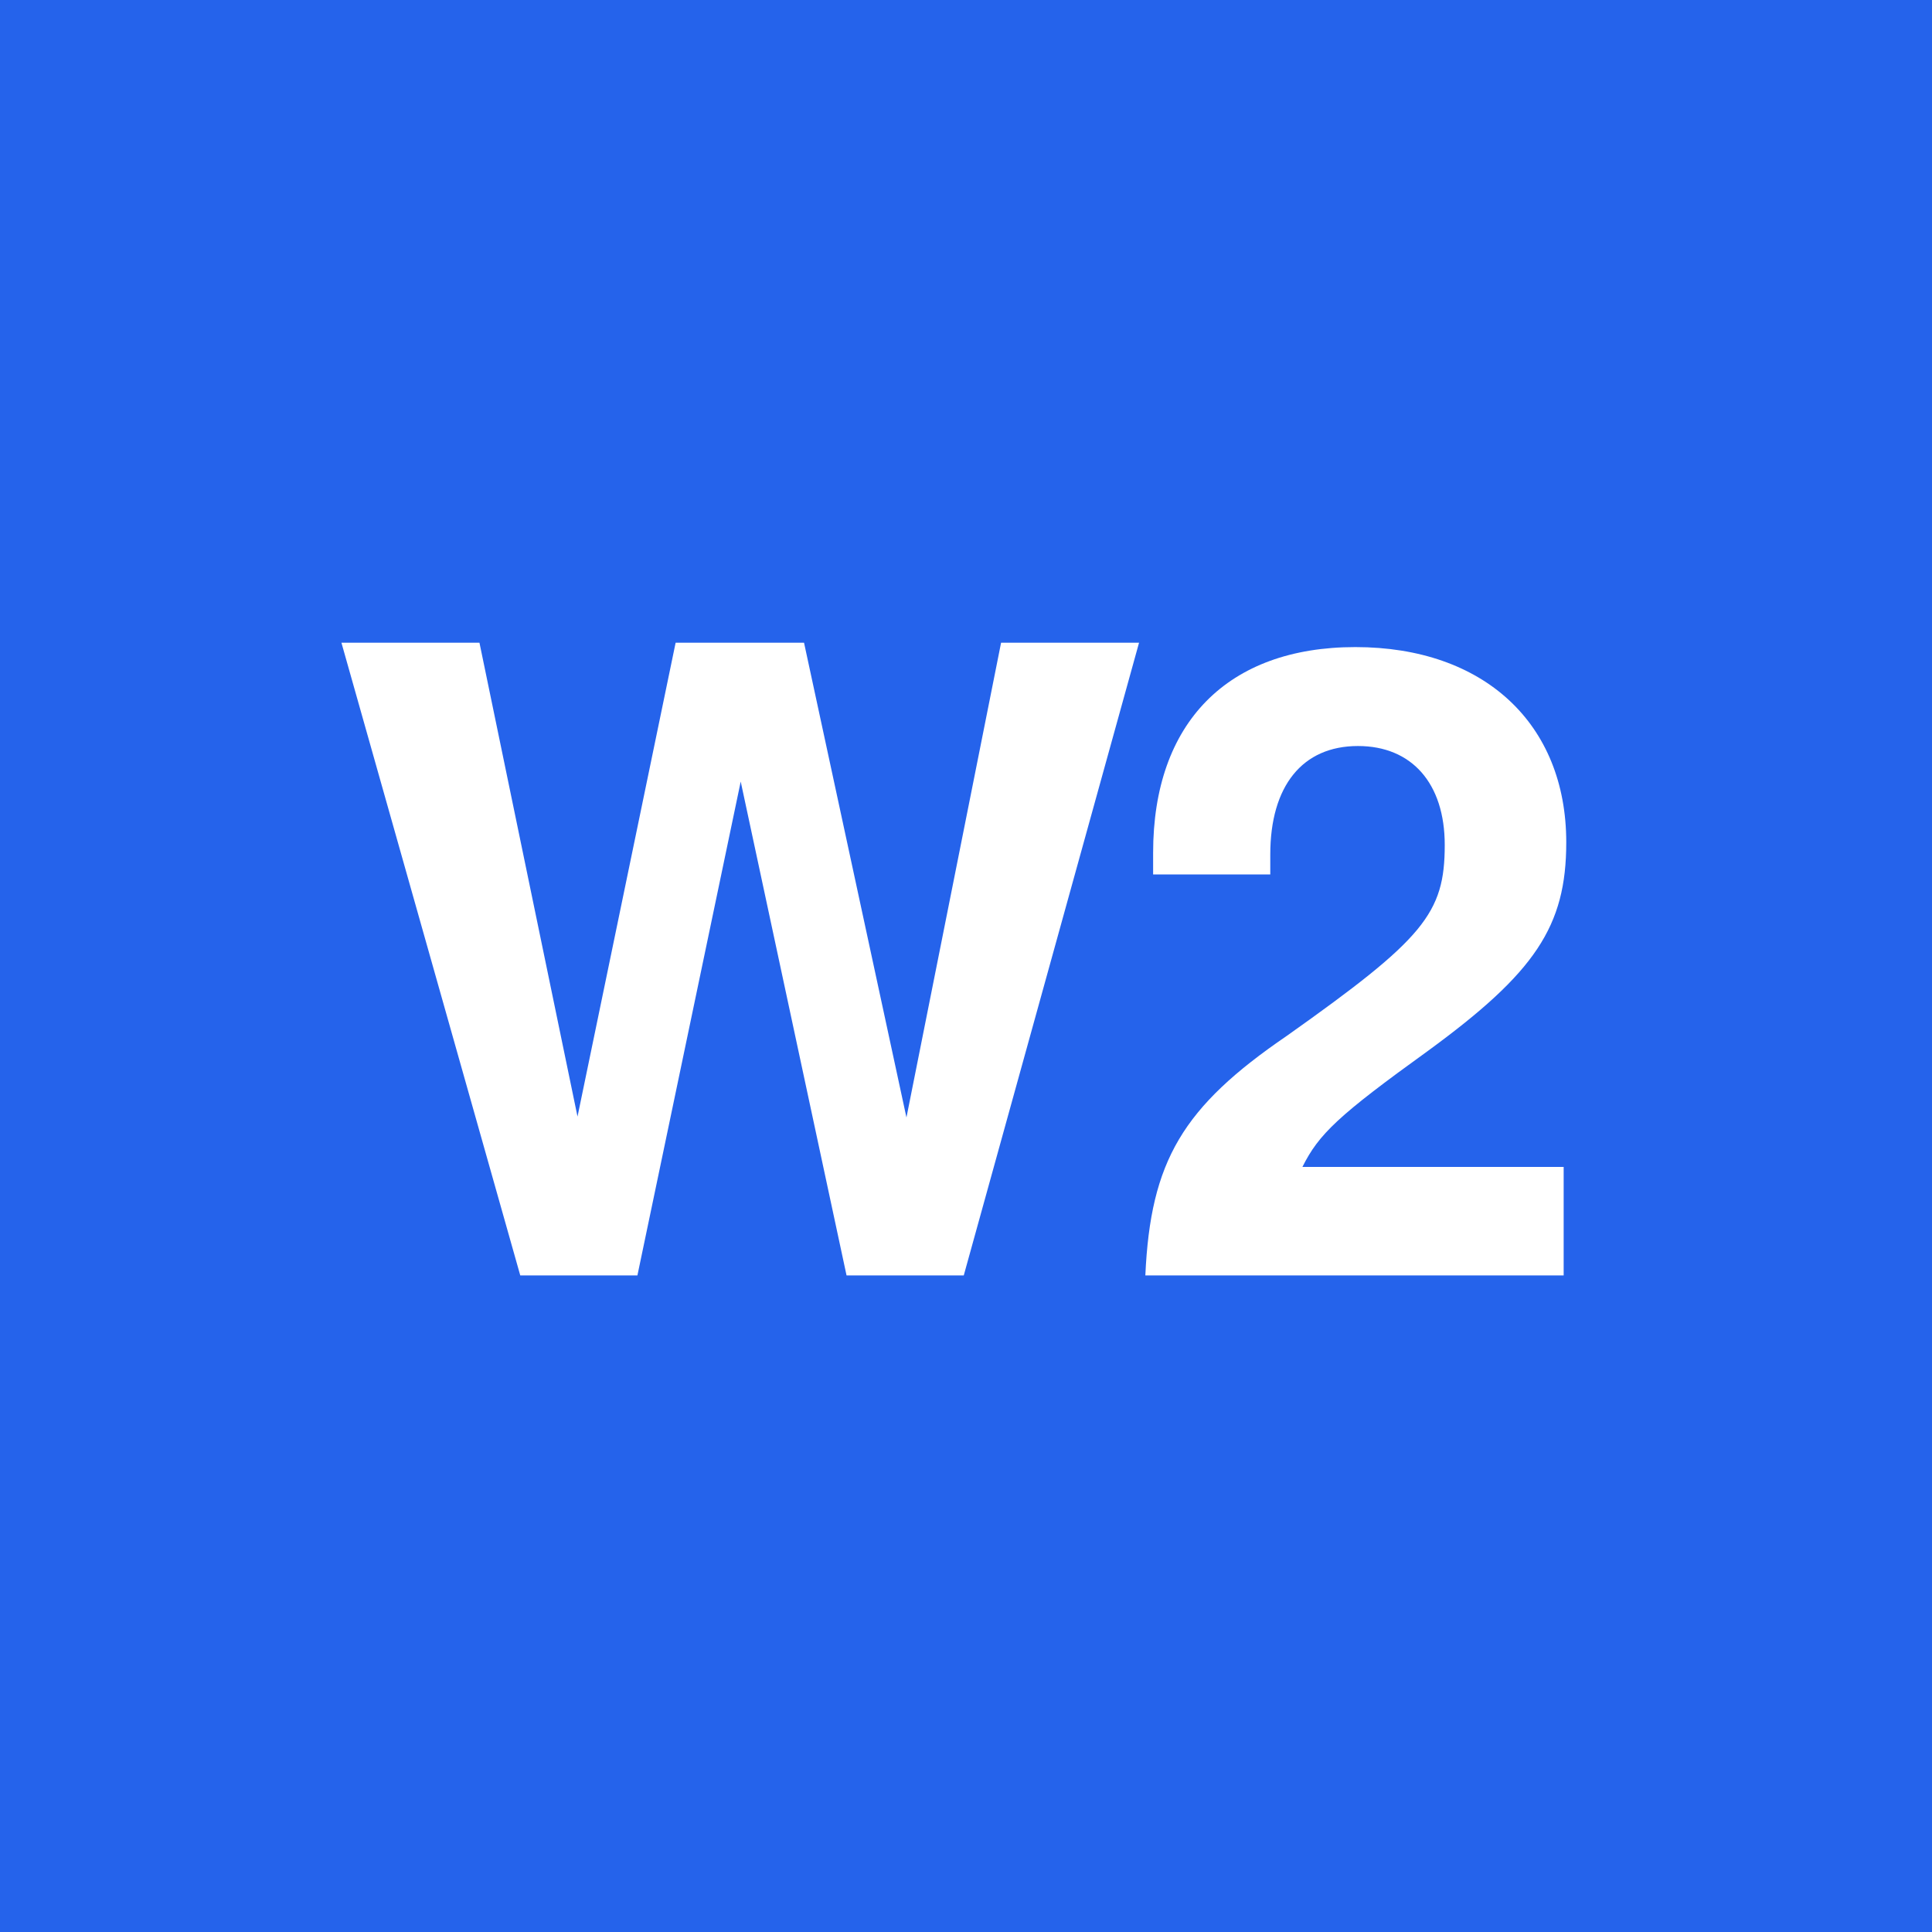
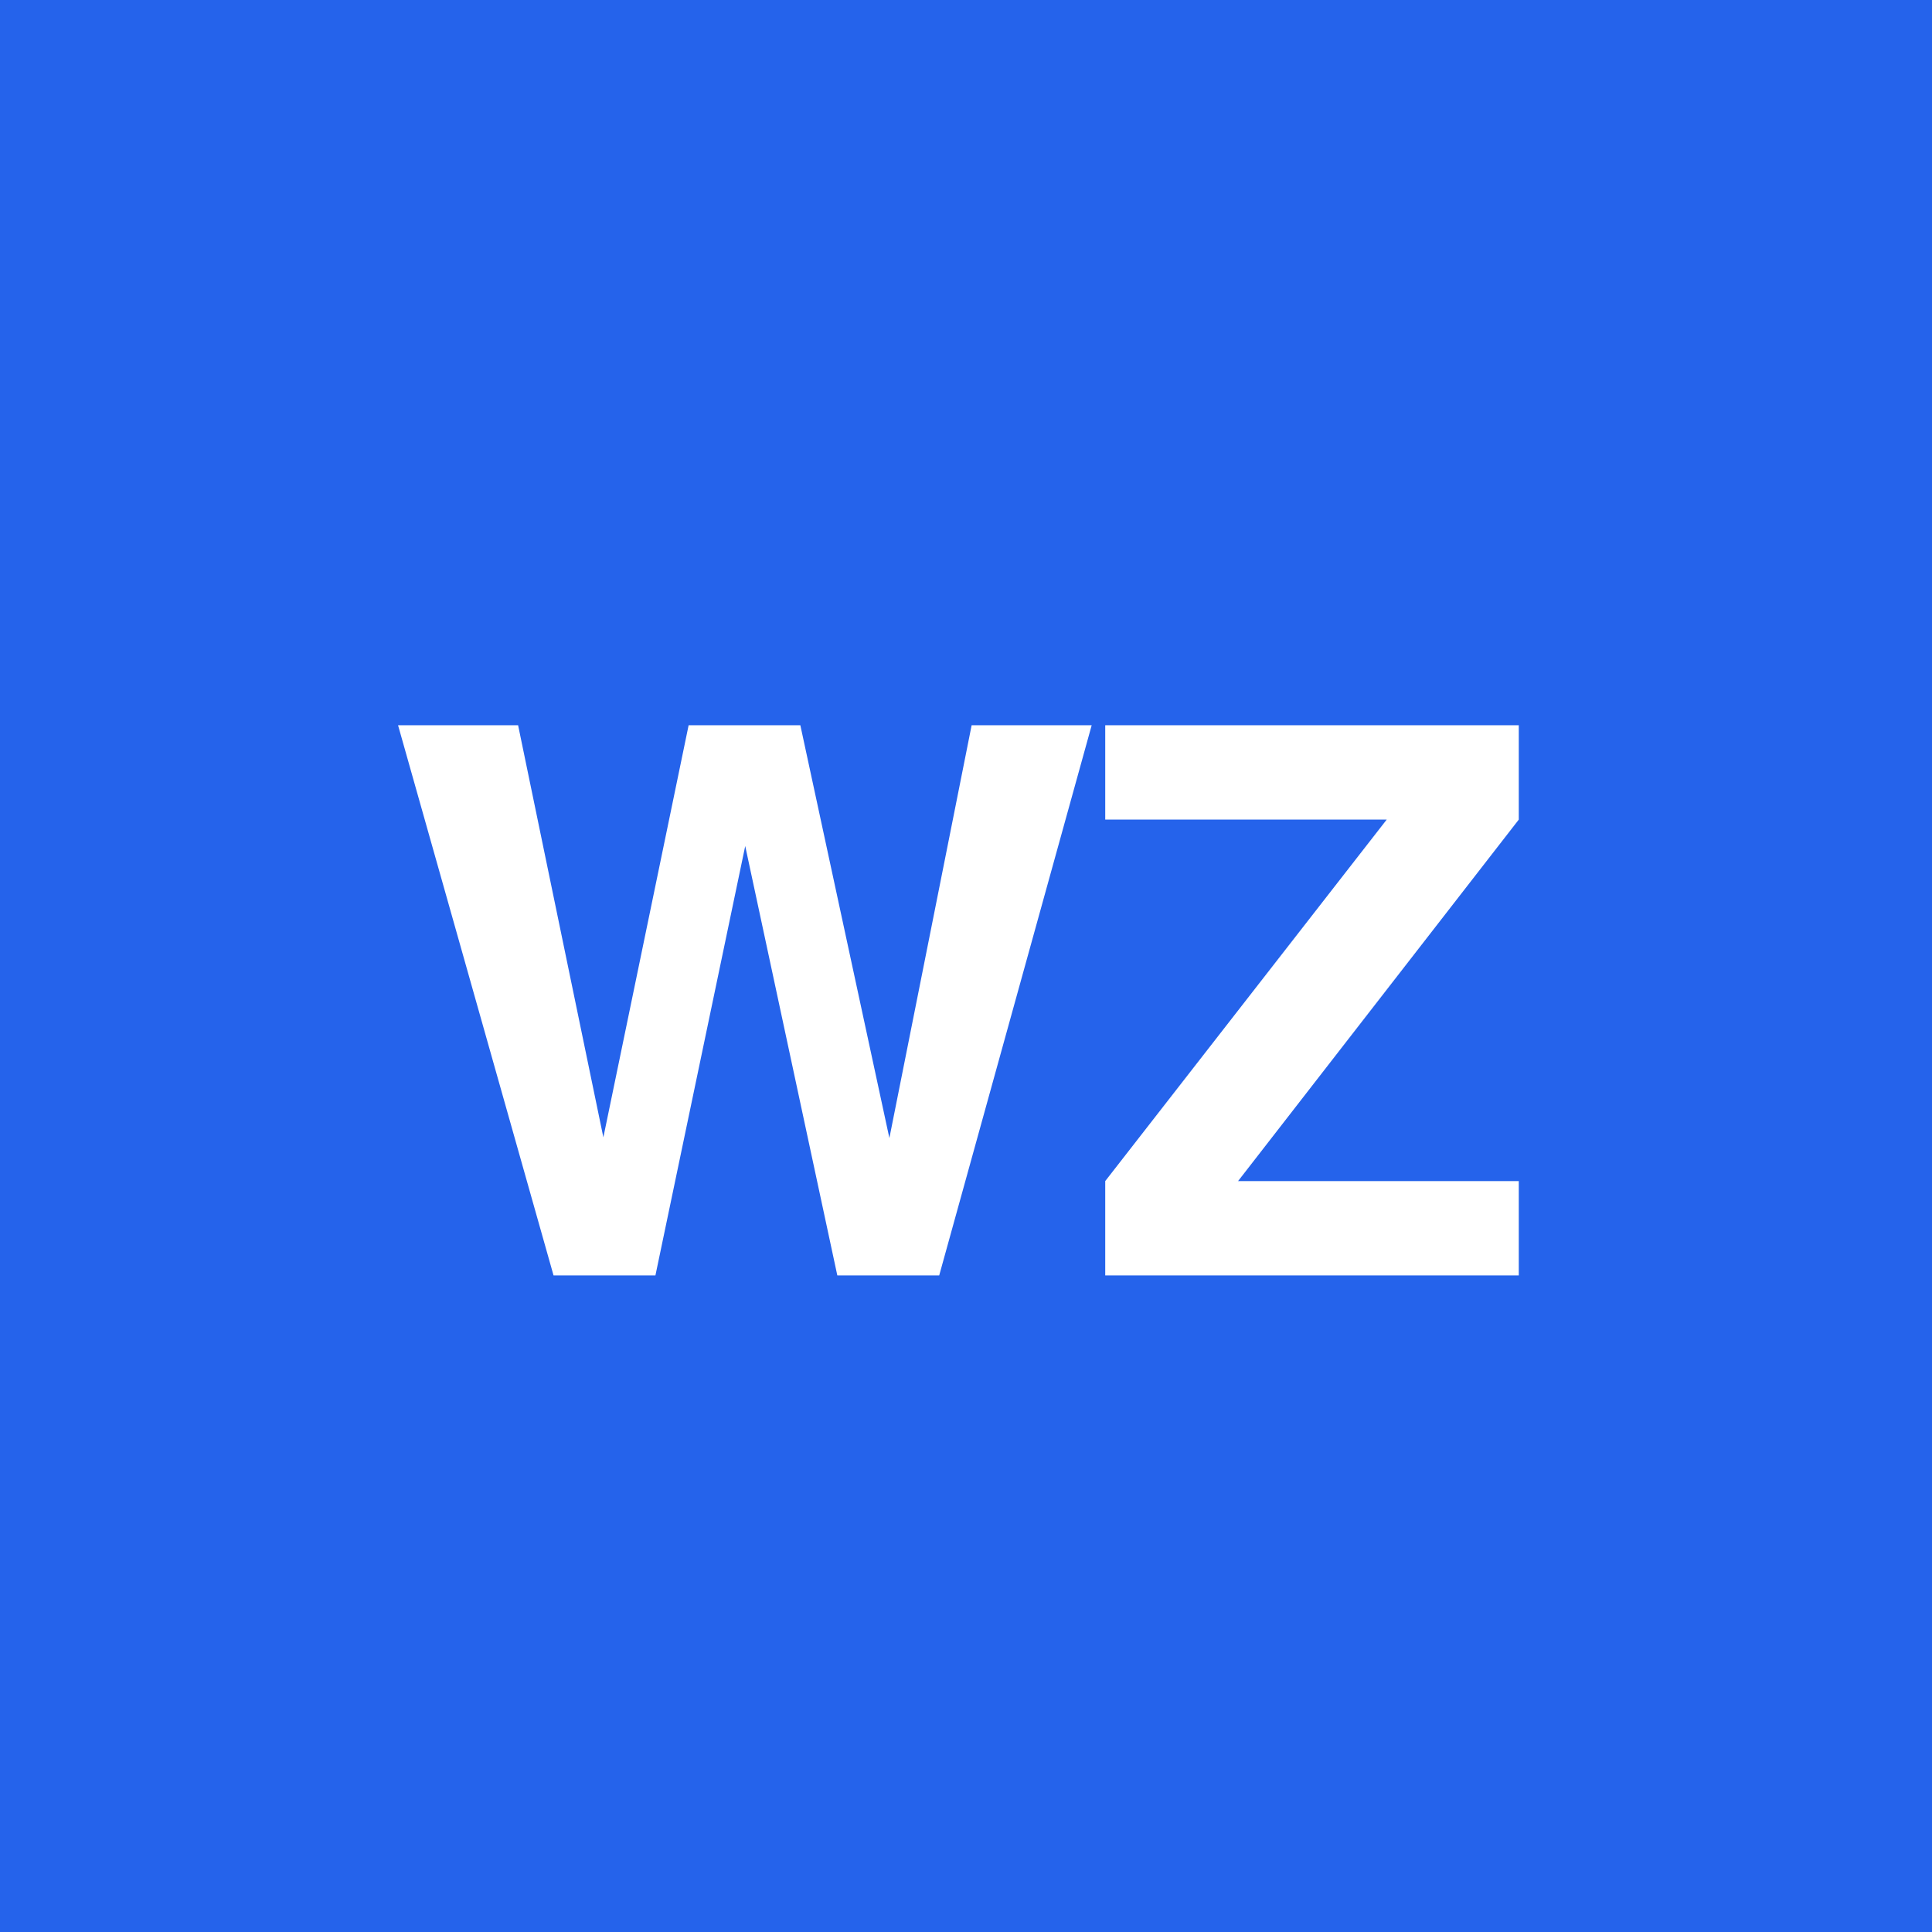
<svg xmlns="http://www.w3.org/2000/svg" viewBox="0 0 512 512">
  <rect width="512" height="512" fill="#2563eb" />
-   <text x="256" y="338" text-anchor="middle" font-family="-apple-system, BlinkMacSystemFont, 'Segoe UI', Helvetica, Arial, sans-serif" font-size="230" font-weight="800" letter-spacing="-8" fill="white">W2</text>
+   <text x="256" y="338" text-anchor="middle" font-family="-apple-system, BlinkMacSystemFont, 'Segoe UI', Helvetica, Arial, sans-serif" font-size="200" font-weight="800" letter-spacing="-8" fill="white">WZ</text>
</svg>
